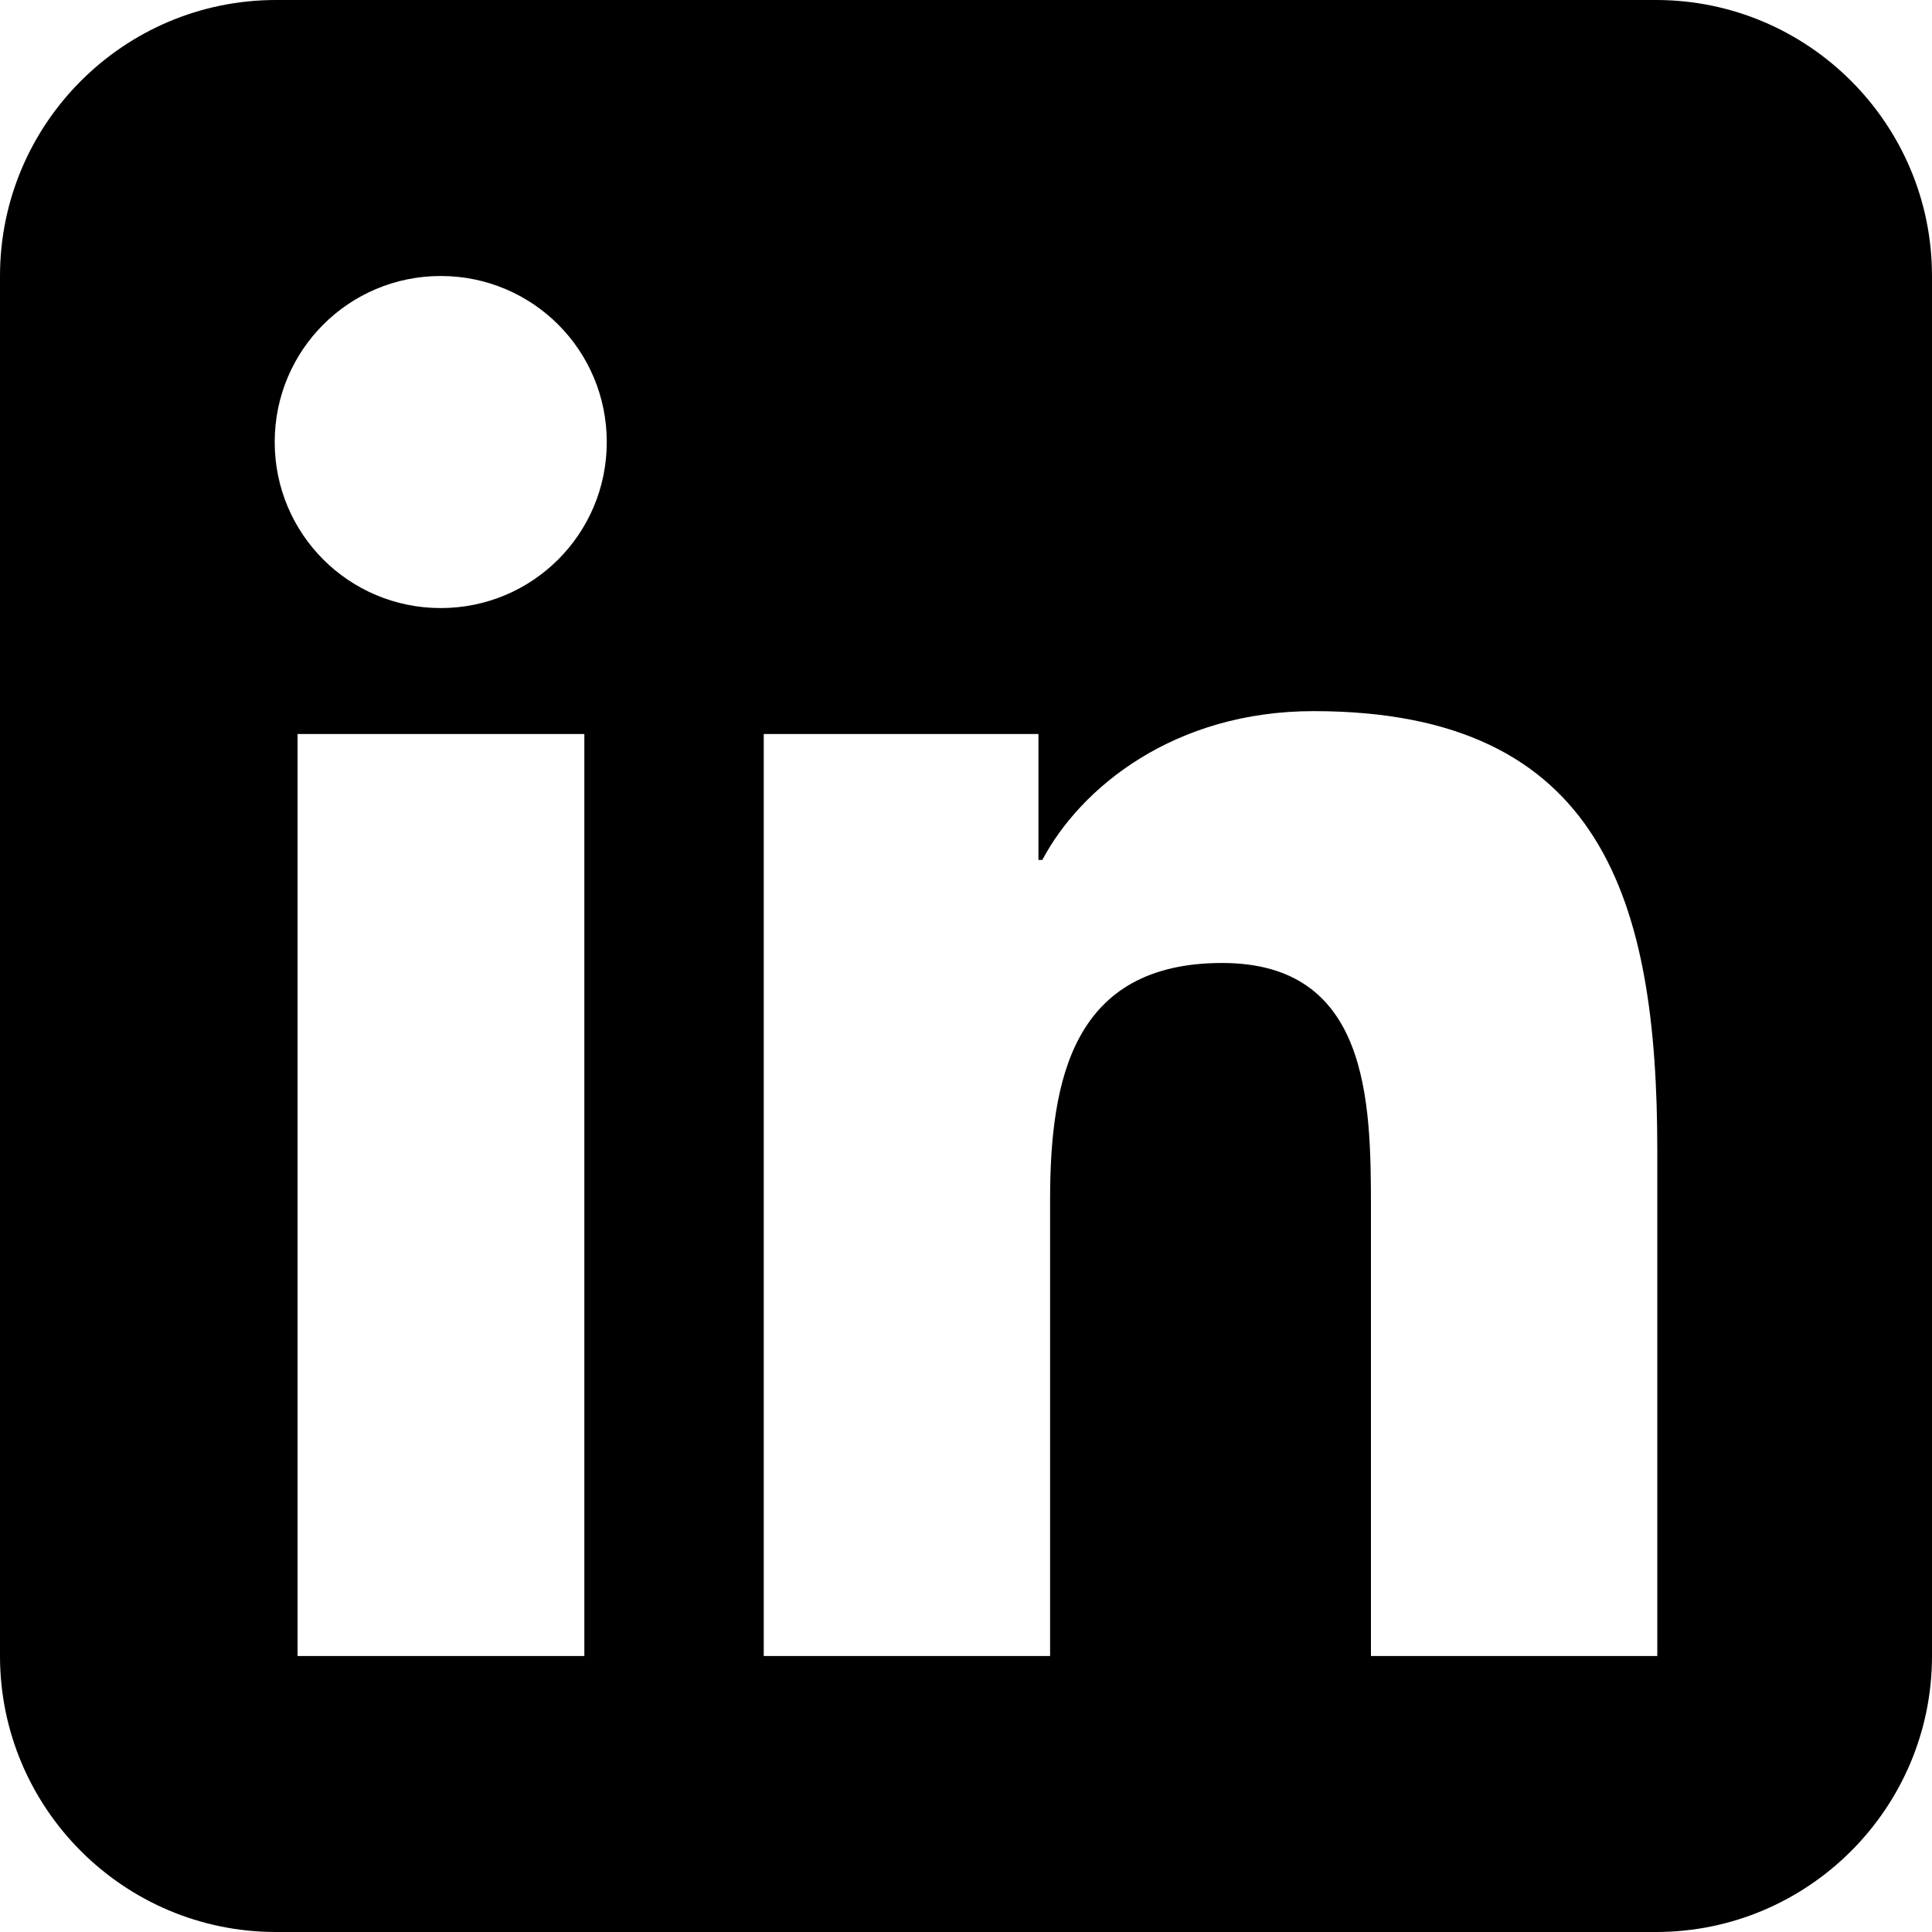
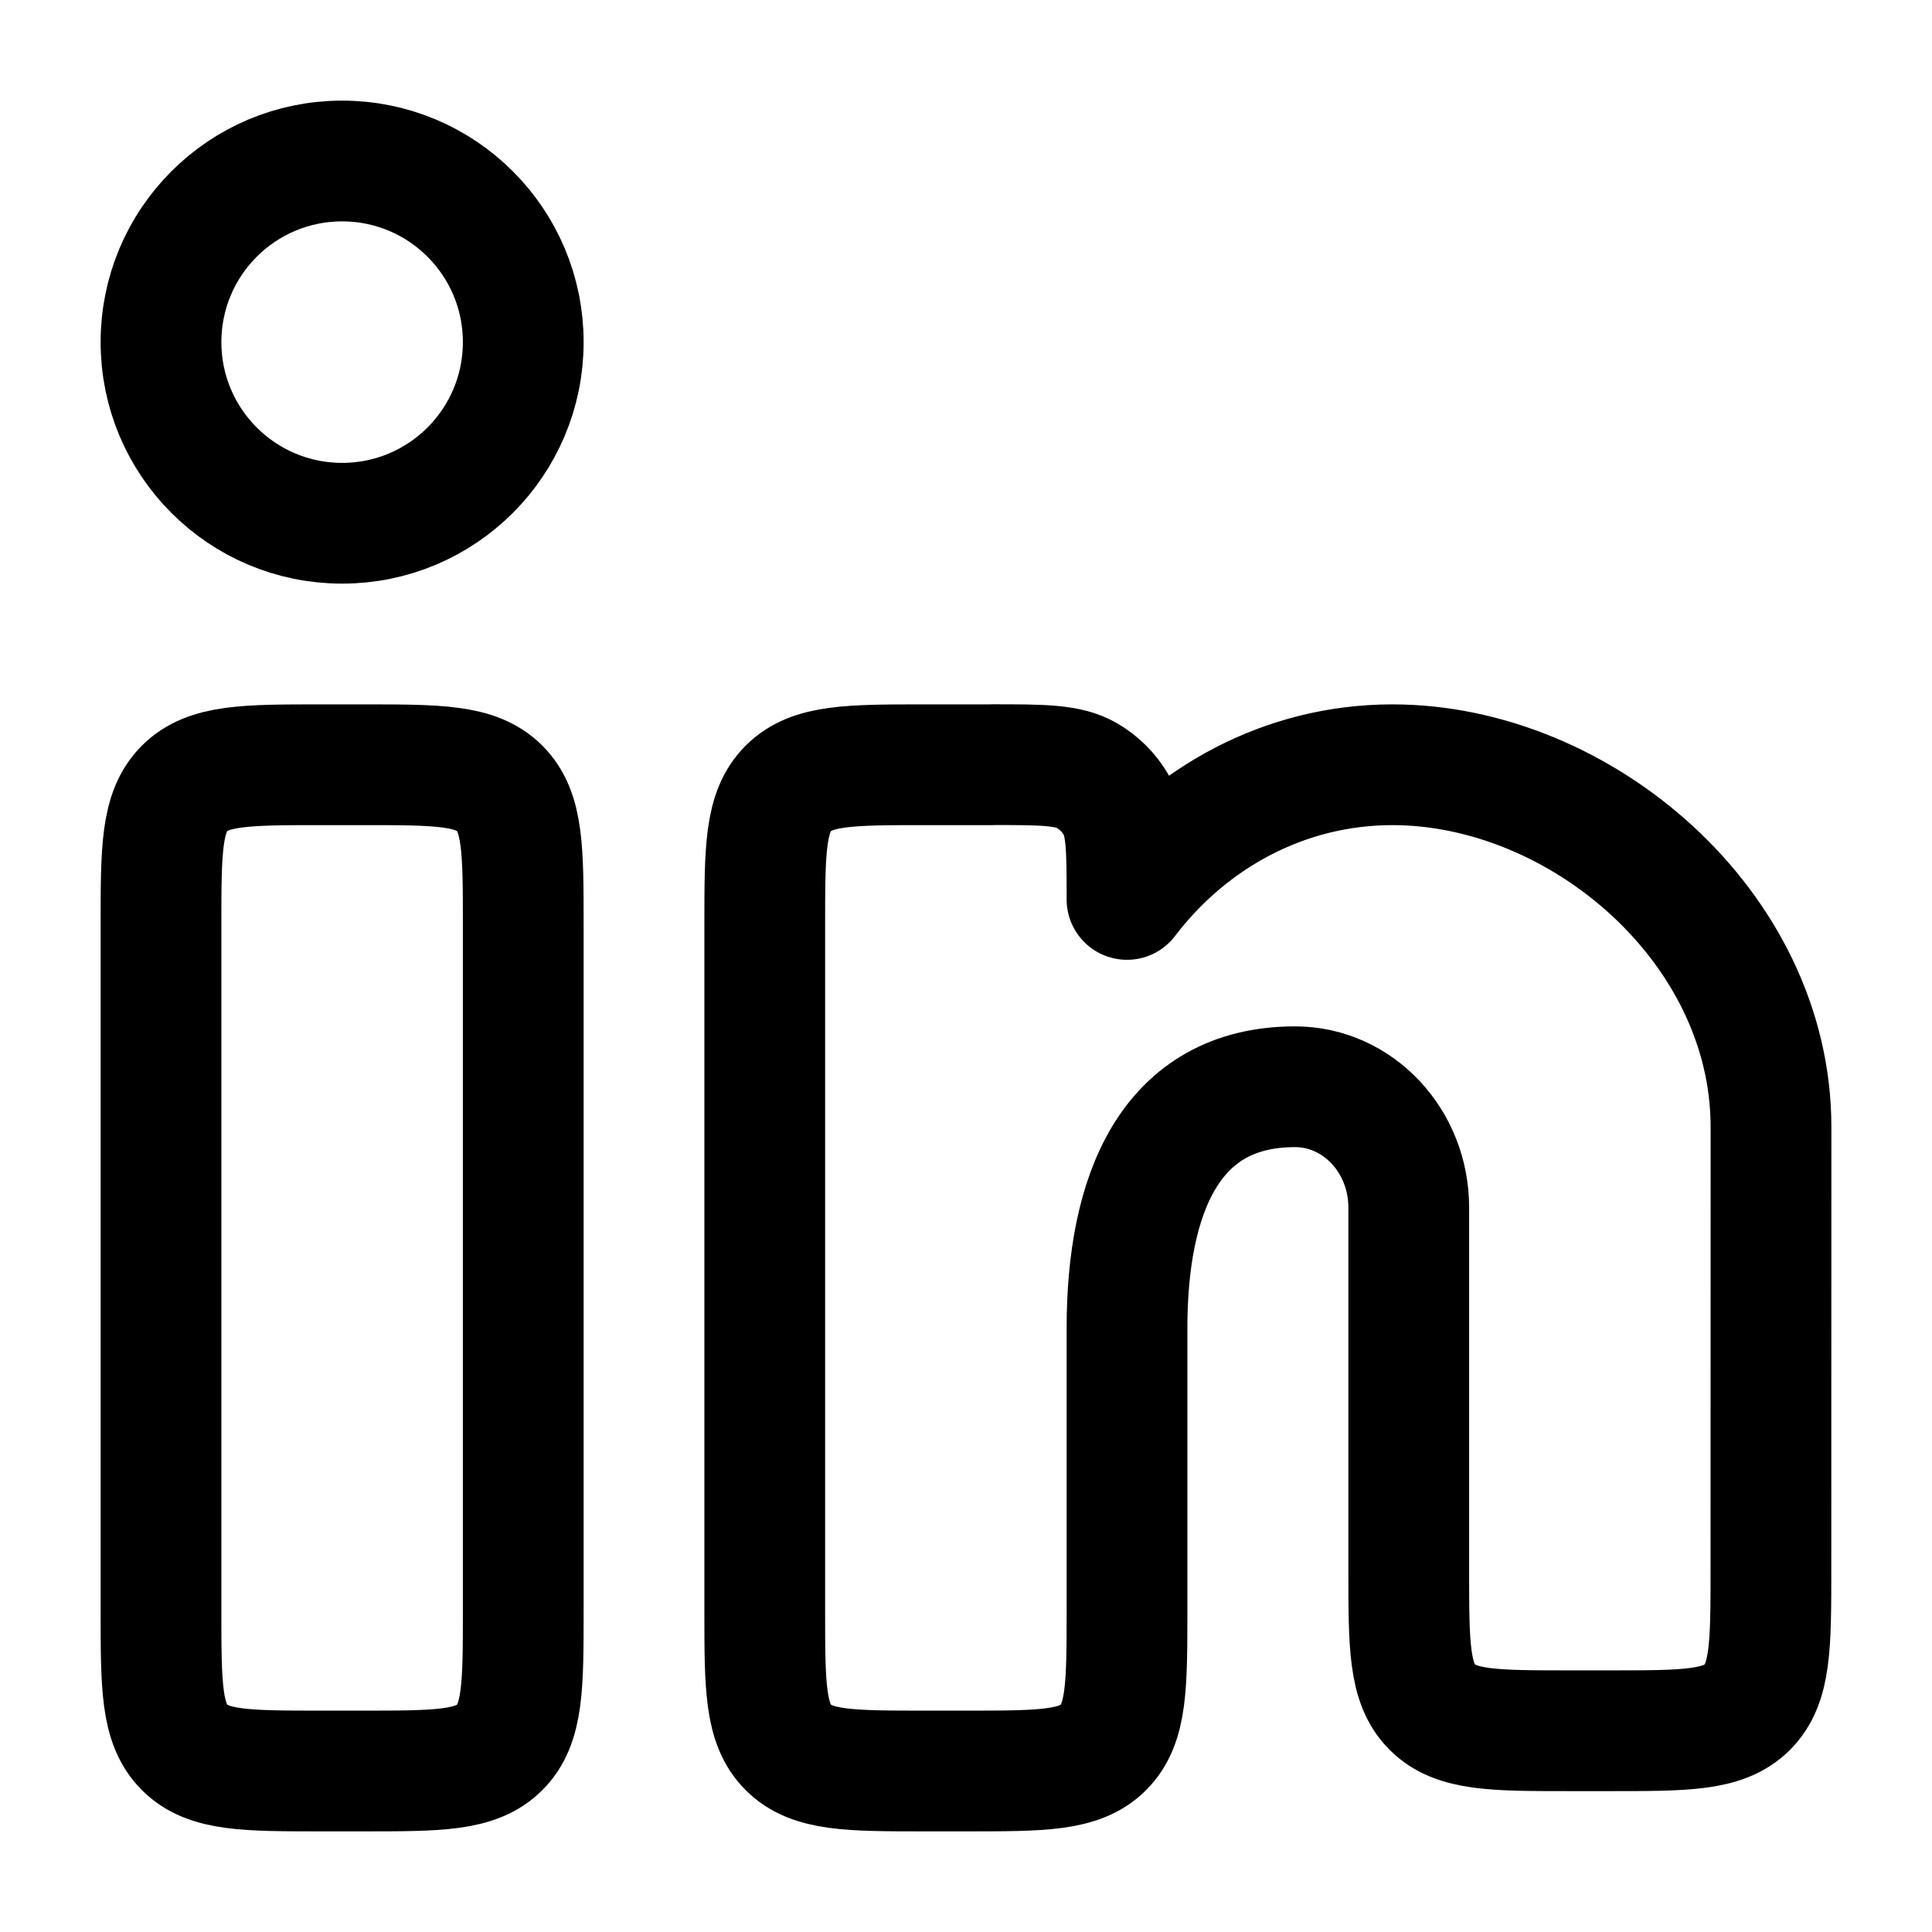
- <svg xmlns="http://www.w3.org/2000/svg" viewBox="96 96 448 448">
-   <path fill="currentColor" d="M160 96c-35.3 0-64 28.7-64 64v320c0 35.3 28.7 64 64 64h320c35.3 0 64-28.7 64-64V160c0-35.3-28.7-64-64-64zm5 170.2h66.5V480H165zm71.7-67.7c0 21.3-17.2 38.5-38.5 38.5s-38.5-17.2-38.5-38.5s17.2-38.5 38.5-38.5s38.5 17.2 38.5 38.5M413.9 480V376c0-24.8-.5-56.7-34.5-56.7c-34.6 0-39.9 27-39.9 54.9V480h-66.4V266.2h63.7v29.2h.9c8.9-16.8 30.6-34.5 62.9-34.5c67.2 0 79.7 44.3 79.7 101.9V480z" />
+ <svg xmlns="http://www.w3.org/2000/svg" viewBox="0 0 24 24">
+   <g fill="none" stroke="currentColor" stroke-width="1.5">
+     <path d="M4.5 9.5H4c-.943 0-1.414 0-1.707.293S2 10.557 2 11.5V20c0 .943 0 1.414.293 1.707S3.057 22 4 22h.5c.943 0 1.414 0 1.707-.293S6.5 20.943 6.5 20v-8.5c0-.943 0-1.414-.293-1.707S5.443 9.5 4.5 9.5Zm2-5.25a2.25 2.25 0 1 1-4.5 0a2.25 2.25 0 0 1 4.5 0Z" />
+     <path stroke-linejoin="round" d="M12.326 9.5H11.5c-.943 0-1.414 0-1.707.293S9.5 10.557 9.5 11.5V20c0 .943 0 1.414.293 1.707S10.557 22 11.5 22h.5c.943 0 1.414 0 1.707-.293S14 20.943 14 20v-3.5c0-1.657.528-3 2.088-3c.78 0 1.412.672 1.412 1.5v4.5c0 .943 0 1.414.293 1.707s.764.293 1.707.293h.499c.942 0 1.414 0 1.707-.293c.292-.293.293-.764.293-1.706L22 14c0-2.486-2.364-4.5-4.703-4.5c-1.332 0-2.52.652-3.297 1.673c0-.63 0-.945-.137-1.179a1 1 0 0 0-.358-.358c-.234-.137-.549-.137-1.179-.137Z" />
+   </g>
</svg>
